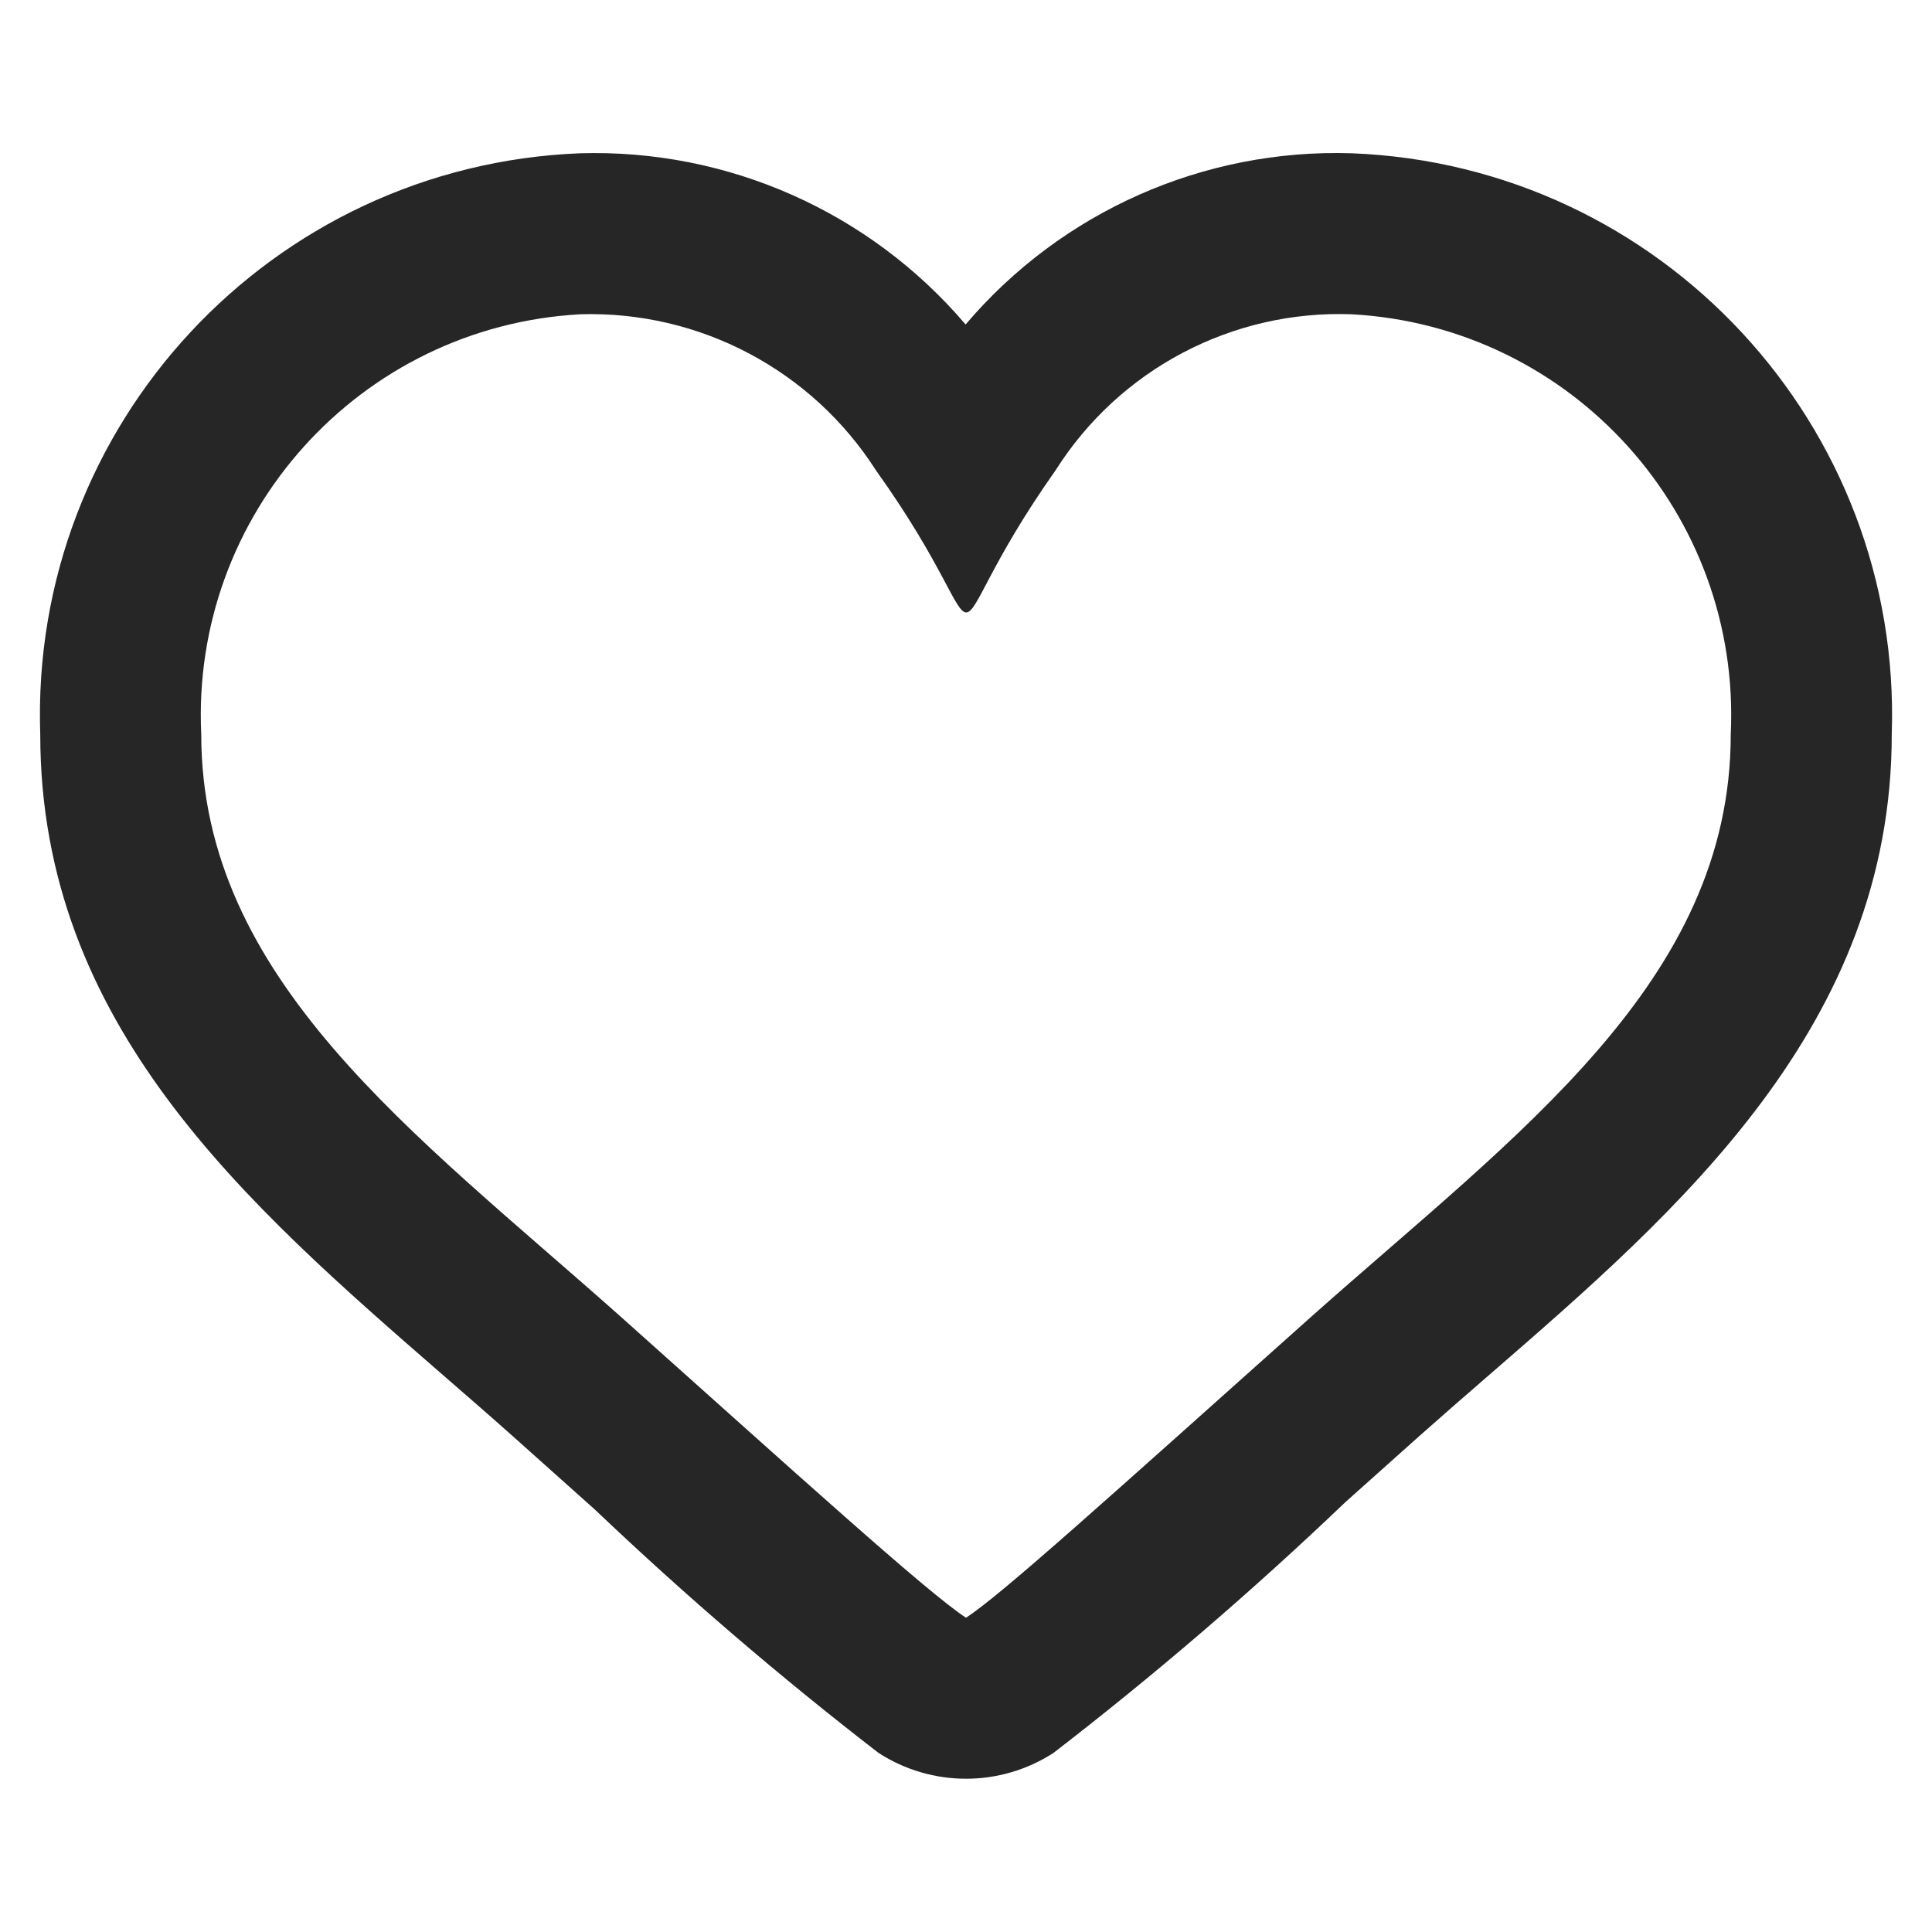
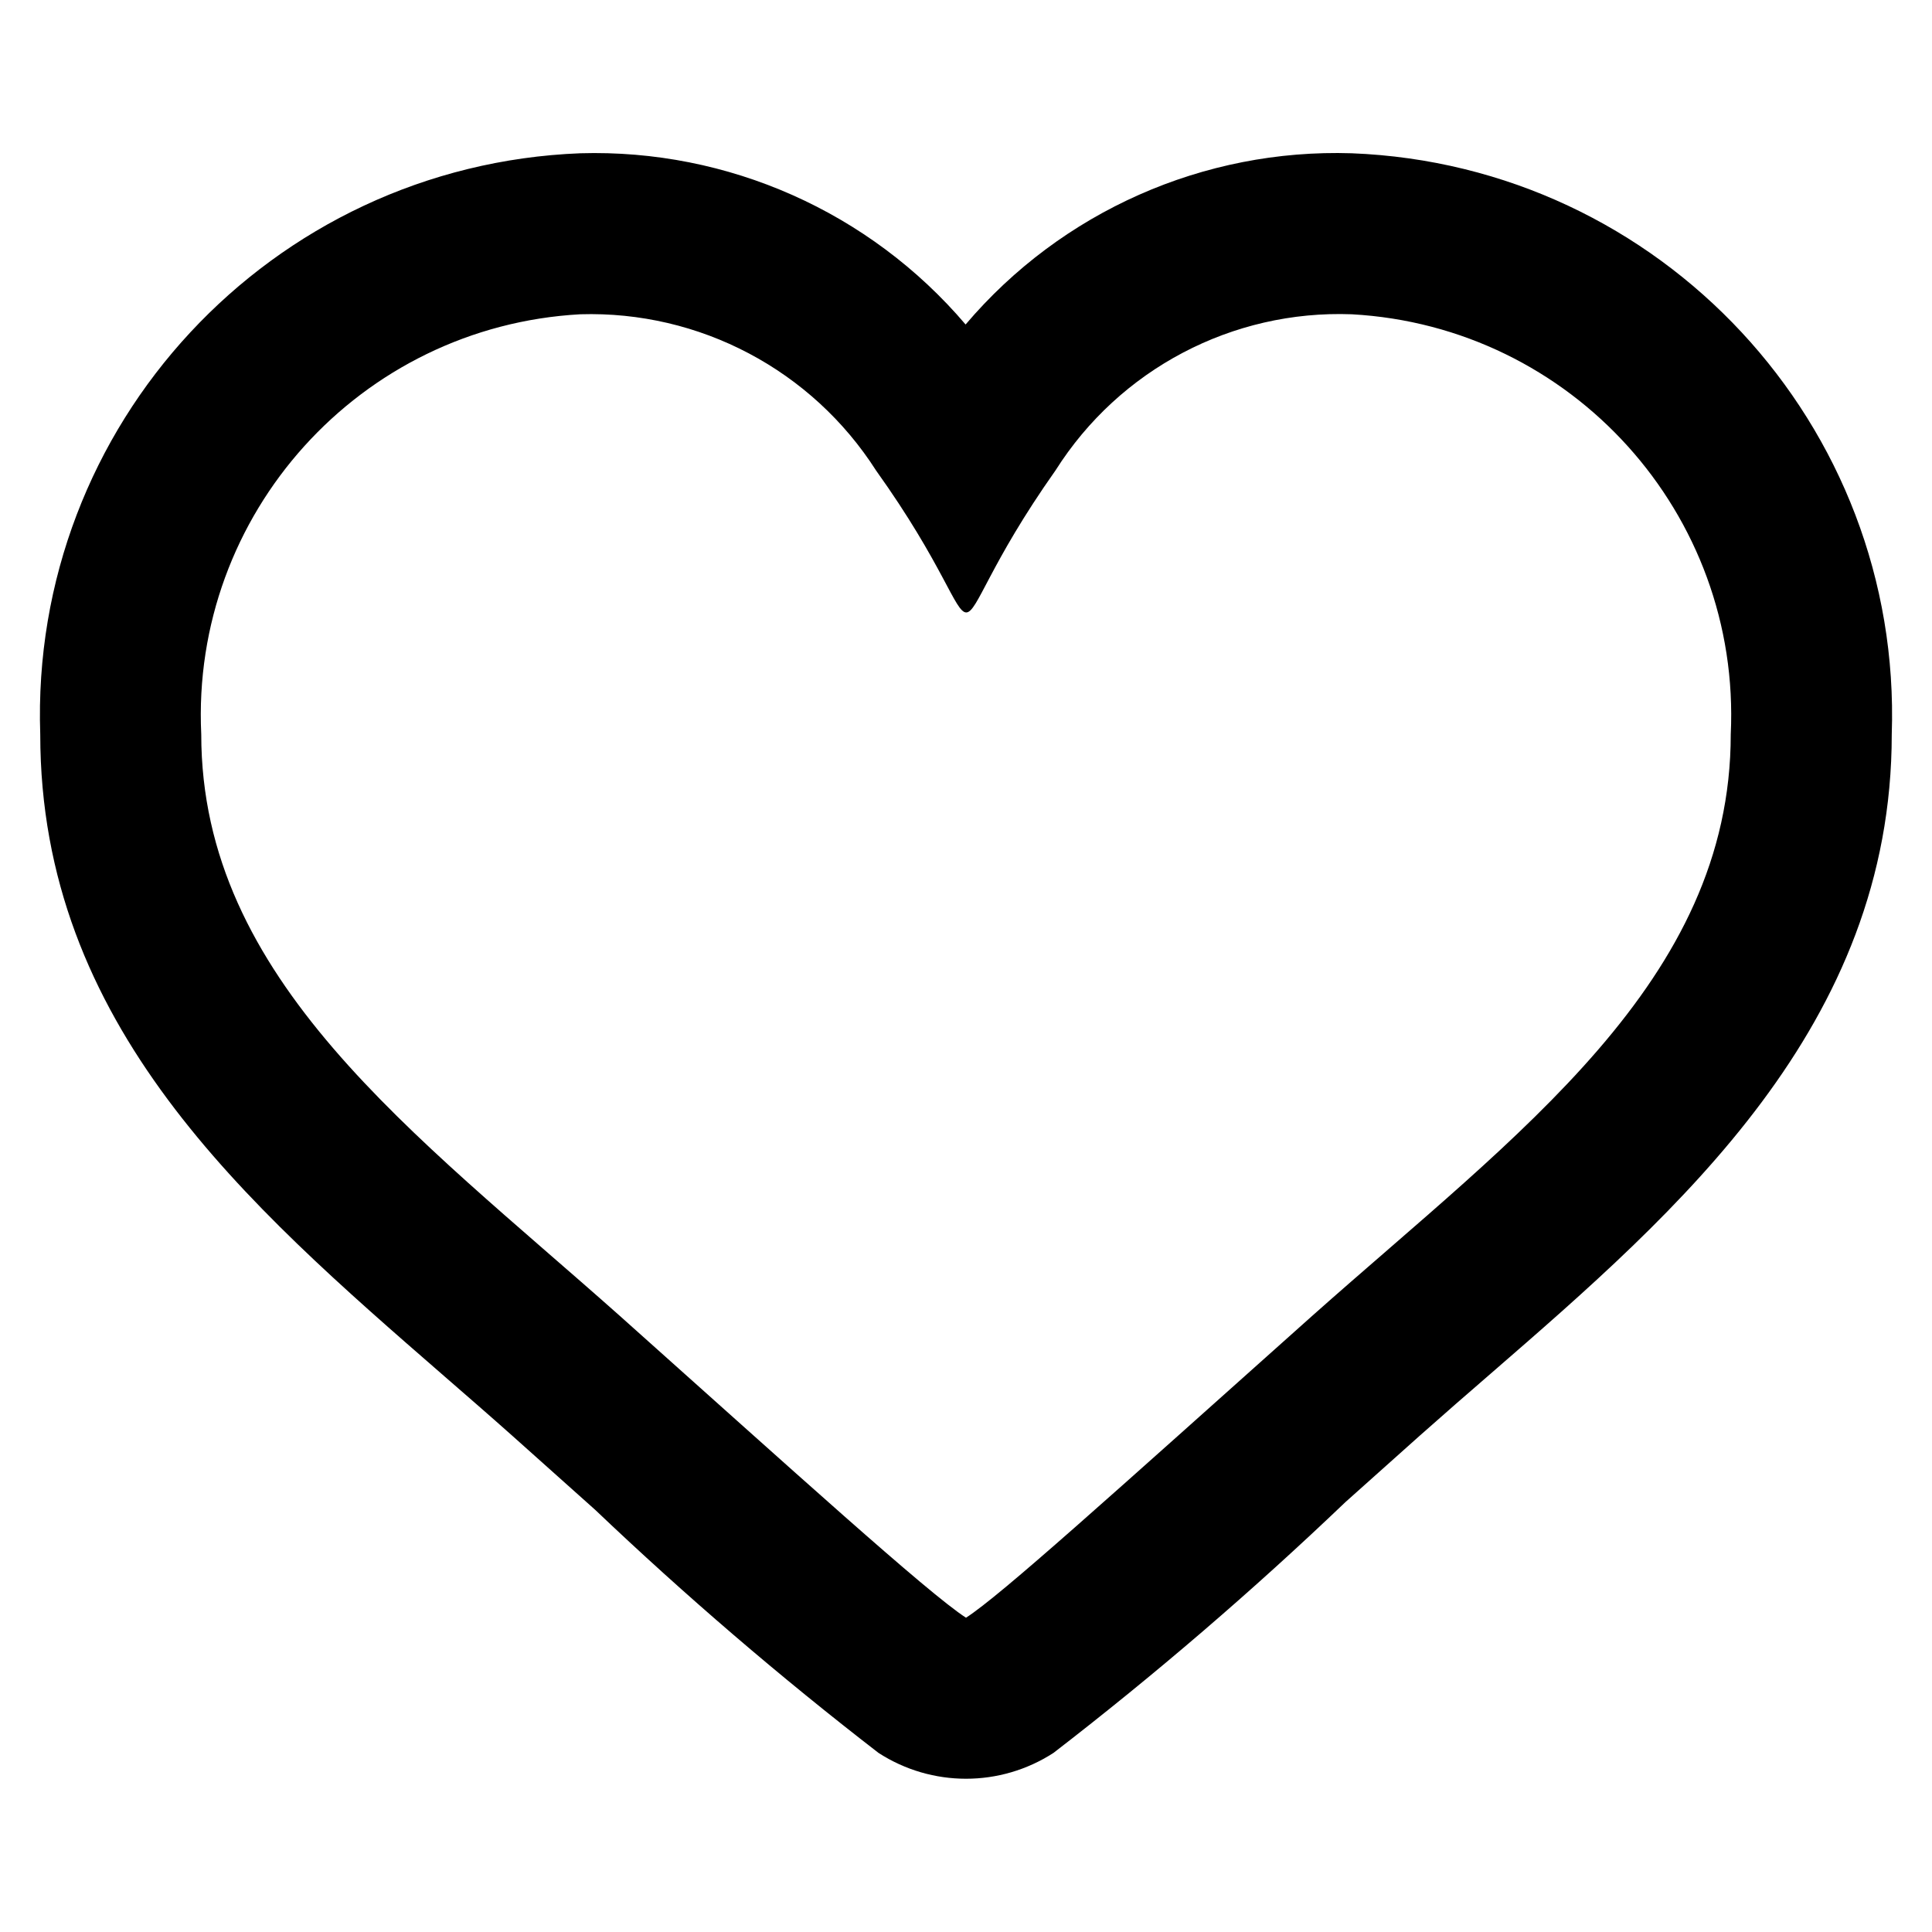
- <svg aria-label="Activity Feed" class="_8-yf5 " color="#262626" fill="#262626" height="24" role="img" viewBox="0 0 24 24" width="24">
+ <svg aria-label="Activity Feed" height="24" role="img" viewBox="0 0 24 24" width="24">
  <path d="M16.792 3.904A4.989 4.989 0 0121.5 9.122c0 3.072-2.652 4.959-5.197 7.222-2.512 2.243-3.865 3.469-4.303 3.752-.477-.309-2.143-1.823-4.303-3.752C5.141 14.072 2.5 12.167 2.5 9.122a4.989 4.989 0 014.708-5.218 4.21 4.21 0 013.675 1.941c.84 1.175.98 1.763 1.12 1.763s.278-.588 1.11-1.766a4.17 4.17 0 013.679-1.938m0-2a6.04 6.04 0 00-4.797 2.127 6.052 6.052 0 00-4.787-2.127A6.985 6.985 0 00.5 9.122c0 3.61 2.55 5.827 5.015 7.97.283.246.569.494.853.747l1.027.918a44.998 44.998 0 003.518 3.018 2 2 0 002.174 0 45.263 45.263 0 003.626-3.115l.922-.824c.293-.26.59-.519.885-.774 2.334-2.025 4.98-4.32 4.98-7.94a6.985 6.985 0 00-6.708-7.218z" />
</svg>
